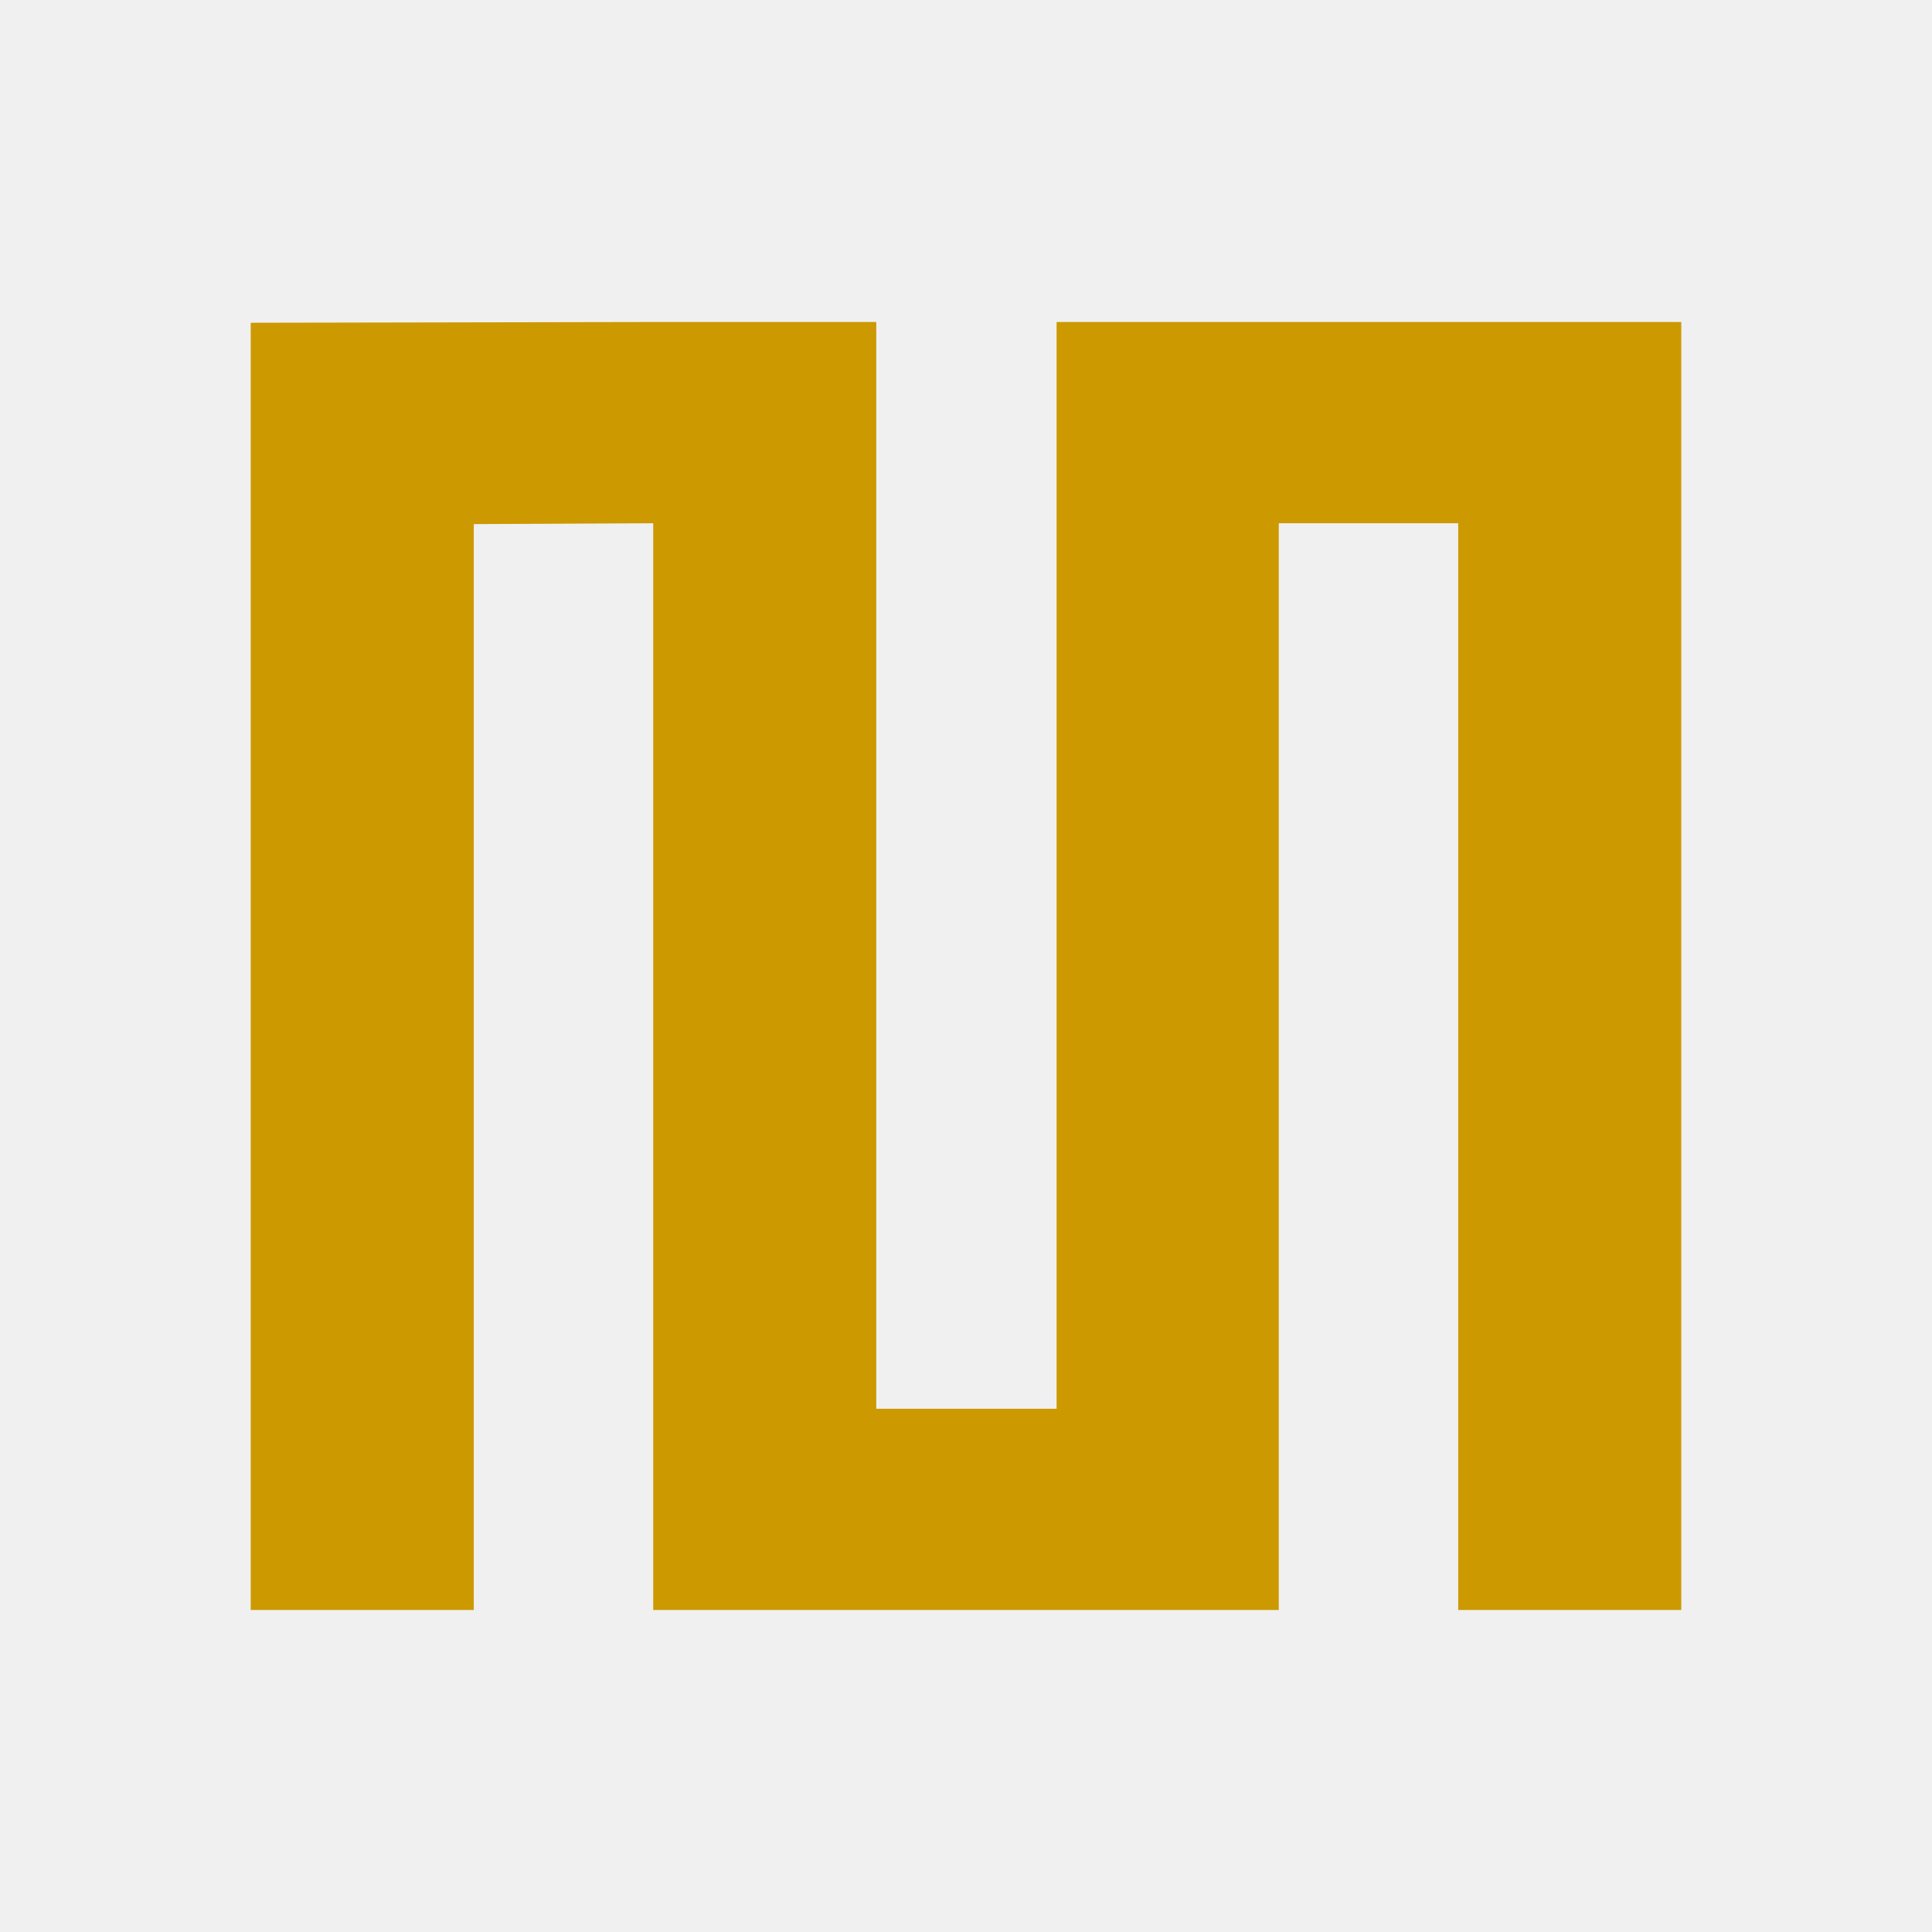
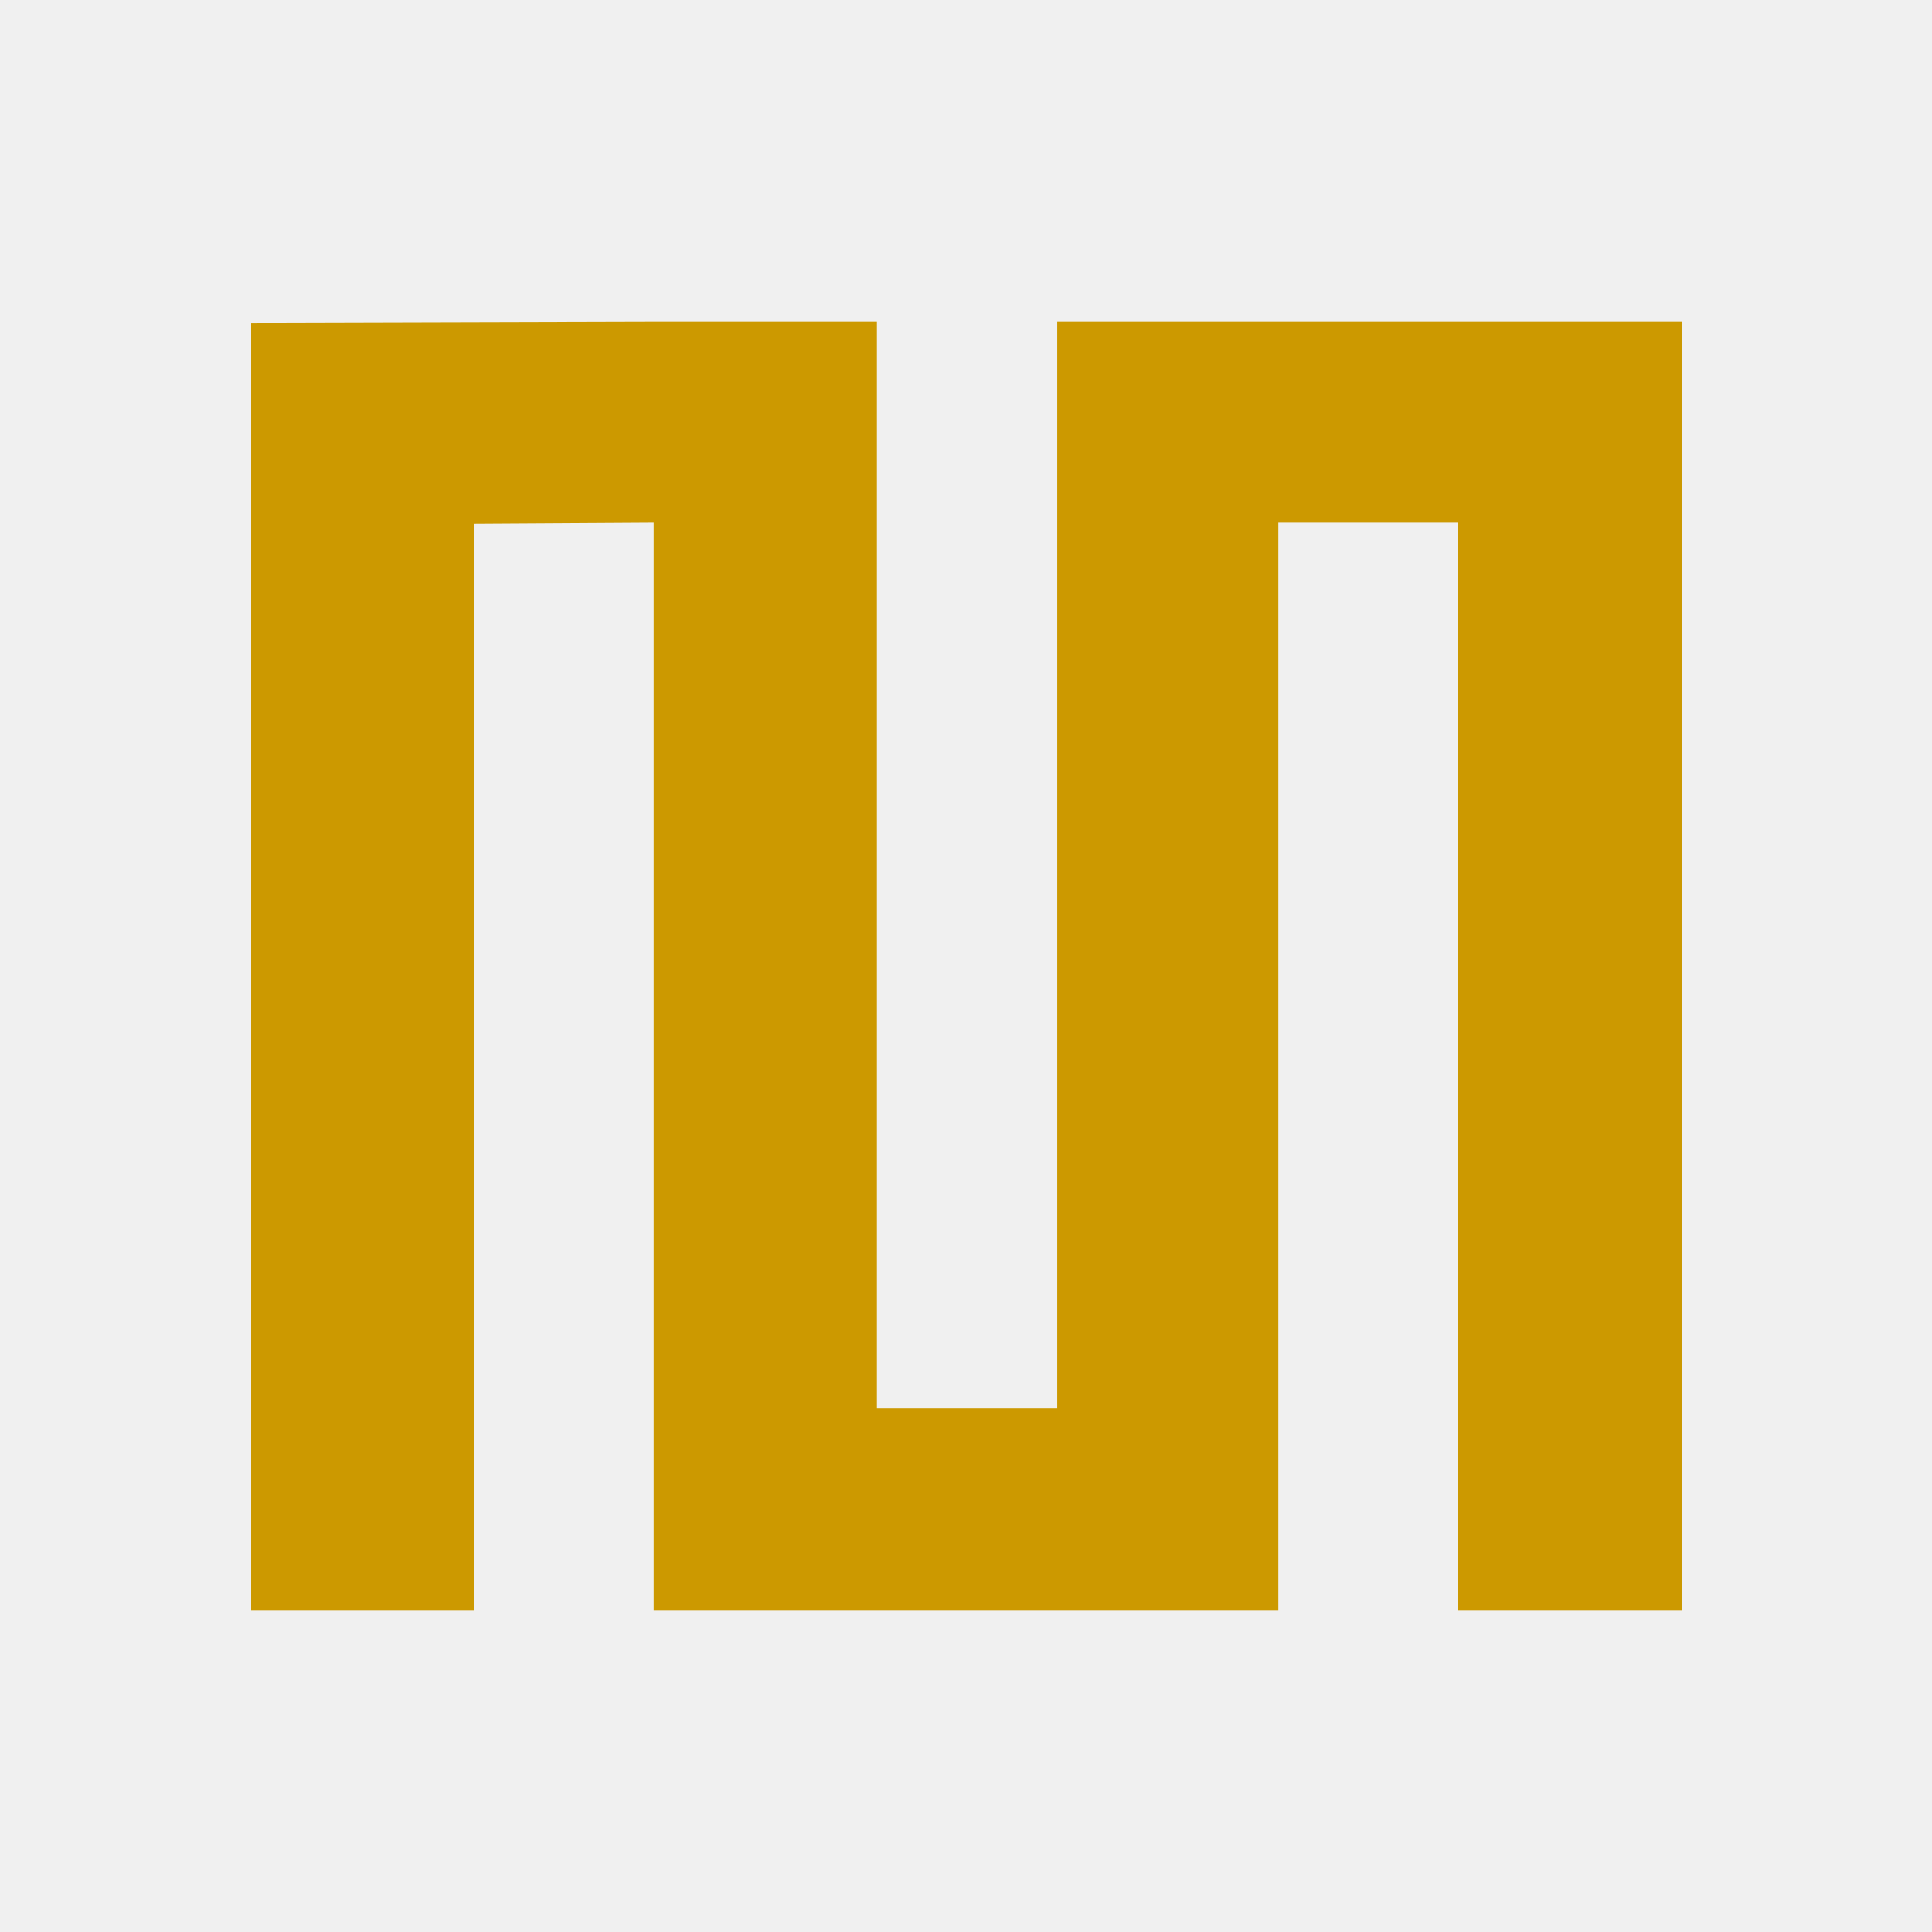
- <svg xmlns="http://www.w3.org/2000/svg" viewBox="0 0 180 180">
-   <defs>
-     <style>.cls-1{fill:#c90;}</style>
-   </defs>
-   <g id="Layer_1" data-name="Layer 1">
-     <path class="cls-1" d="M156.64,150H135.86V48.75H119.14V150H60.86V48.75l-16.72.08V150H23.36V30.07L60.86,30H81.64V131.25h16.8V30h58.2Z" />
+ <svg xmlns="http://www.w3.org/2000/svg" version="1.1" x="0px" y="0px" viewBox="0 0 180 180" style="enable-background:new 0 0 180 180;" xml:space="preserve">
+   <style type="text/css">
+ 	.st0{fill:#ED5400;}
+ 	.st1{fill:#6943DF;}
+ 	.st2{fill:#333333;}
+ 	.st3{fill:#896F42;}
+ 	.st4{fill:#E7B96D;}
+ 	.st5{fill:#1AD1F2;}
+ 	.st6{fill:#85941E;}
+ 	.st7{fill:#B8B8B8;}
+ 	.st8{fill:#C9C9C9;}
+ 	.st9{fill:#A6A6A6;}
+ 	.st10{fill:#DBDBDB;}
+ 	.st11{fill:#11DDAA;}
+ 	.st12{fill:#FF6699;}
+ 	.st13{fill:#2255FF;}
+ 	.st14{fill:#DDAA00;}
+ 	.st15{fill:#FFDDA0;}
+ 	.st16{fill:#FF5A27;}
+ 	.st17{fill:#11DDFF;}
+ 	.st18{fill:#C5C5C5;}
+ 	.st19{fill:#A7A7A7;}
+ 	.st20{fill:#B0B0B0;}
+ 	.st21{fill:#A4A4A4;}
+ 	.st22{fill:#868686;}
+ 	.st23{fill:#9A9A9A;}
+ 	.st24{fill:#585858;}
+ 	.st25{fill:#C0C0C0;}
+ 	.st26{fill:#C8C8C8;}
+ 	.st27{fill:#D0D0D0;}
+ 	.st28{fill:#D8D8D8;}
+ 	.st29{fill:#EAEAEA;}
+ 	.st30{fill:#E5E5E5;}
+ 	.st31{fill:#ED3024;}
+ 	.st32{fill:#D4A04A;}
+ 	.st33{fill:#AE6E04;}
+ 	.st34{fill:#543500;}
+ 	.st35{fill:#BCA6FF;}
+ 	.st36{fill:#3B2287;}
+ 	.st37{fill:#B0BA67;}
+ 	.st38{fill:#343A09;}
+ 	.st39{fill:#A13800;}
+ 	.st40{fill:#73EBFF;}
+ 	.st41{fill:#18C8E8;}
+ 	.st42{fill:#DFB269;}
+ 	.st43{fill:#E7621B;}
+ 	.st44{fill:#E35000;}
+ 	.st45{fill:#088AA1;}
+ 	.st46{fill:#613DD3;}
+ 	.st47{fill:#282828;}
+ 	.st48{fill:#7C8A18;}
+ 	.st49{fill:#C472E4;}
+ 	.st50{fill:#4D4D4D;}
+ 	.st51{fill:#231F20;}
+ 	.st52{fill:#ADADAD;}
+ 	.st53{fill:#7F673D;}
+ 	.st54{fill:#00CC99;}
+ 	.st55{fill:#EE5588;}
+ 	.st56{fill:#CCCCCC;}
+ 	.st57{fill:#979797;}
+ 	.st58{fill:#BFBFBF;}
+ 	.st59{fill:#BCBCBC;}
+ 	.st60{fill:#00CCFF;}
+ 	.st61{clip-path:url(#SVGID_2_);fill:#B8B8B8;}
+ 	.st62{fill:#0099FF;}
+ 	.st63{fill:#FF3300;}
+ 	.st64{fill:#FFCC00;}
+ 	.st65{fill:#0033FF;}
+ 	.st66{fill:#9966CC;}
+ 	.st67{fill:#CC9900;}
+ 	.st68{fill:#949494;}
+ 	.st69{fill:#6B6B6B;}
+ 	.st70{fill:#898989;}
+ 	.st71{fill:#9F9F9F;}
+ 	.st72{fill:#3A3A3A;}
+ 	.st73{fill:#B6B6B6;}
+ 	.st74{fill:#818181;}
+ 	.st75{fill:#767676;}
+ 	.st76{display:none;}
+ 	.st77{display:inline;}
+ 	.st78{fill:#FFFFFF;}
+ 	.st79{display:inline;fill:none;}
+ 	.st80{font-family:'Heldin-Regular';}
+ 	.st81{font-size:21px;}
+ </style>
+   <g id="Layer_2">
+ </g>
+   <g id="Layer_1">
+     <g>
+       <path class="st67" d="M156.6,150h-20.8V48.7h-16.7V150H60.9V48.7l-16.7,0.1V150H23.4V30.1L60.9,30h20.8v101.2h16.8V30h58.2V150z" />
+     </g>
+   </g>
+   <g id="Layer_3" class="st76">
+     <rect x="20" y="20" class="st79" width="140" height="140" />
+     <text transform="matrix(1 0 0 1 19.9989 34.9097)" class="st77">
+       <tspan x="0" y="0" class="st78 st80 st81">DIRECTIVE</tspan>
+       <tspan x="0" y="25.2" class="st78 st80 st81">_____</tspan>
+       <tspan x="0" y="75.6" class="st78 st80 st81">Authoritative </tspan>
+       <tspan x="0" y="100.8" class="st78 st80 st81">Drop Caps</tspan>
+     </text>
  </g>
</svg>
